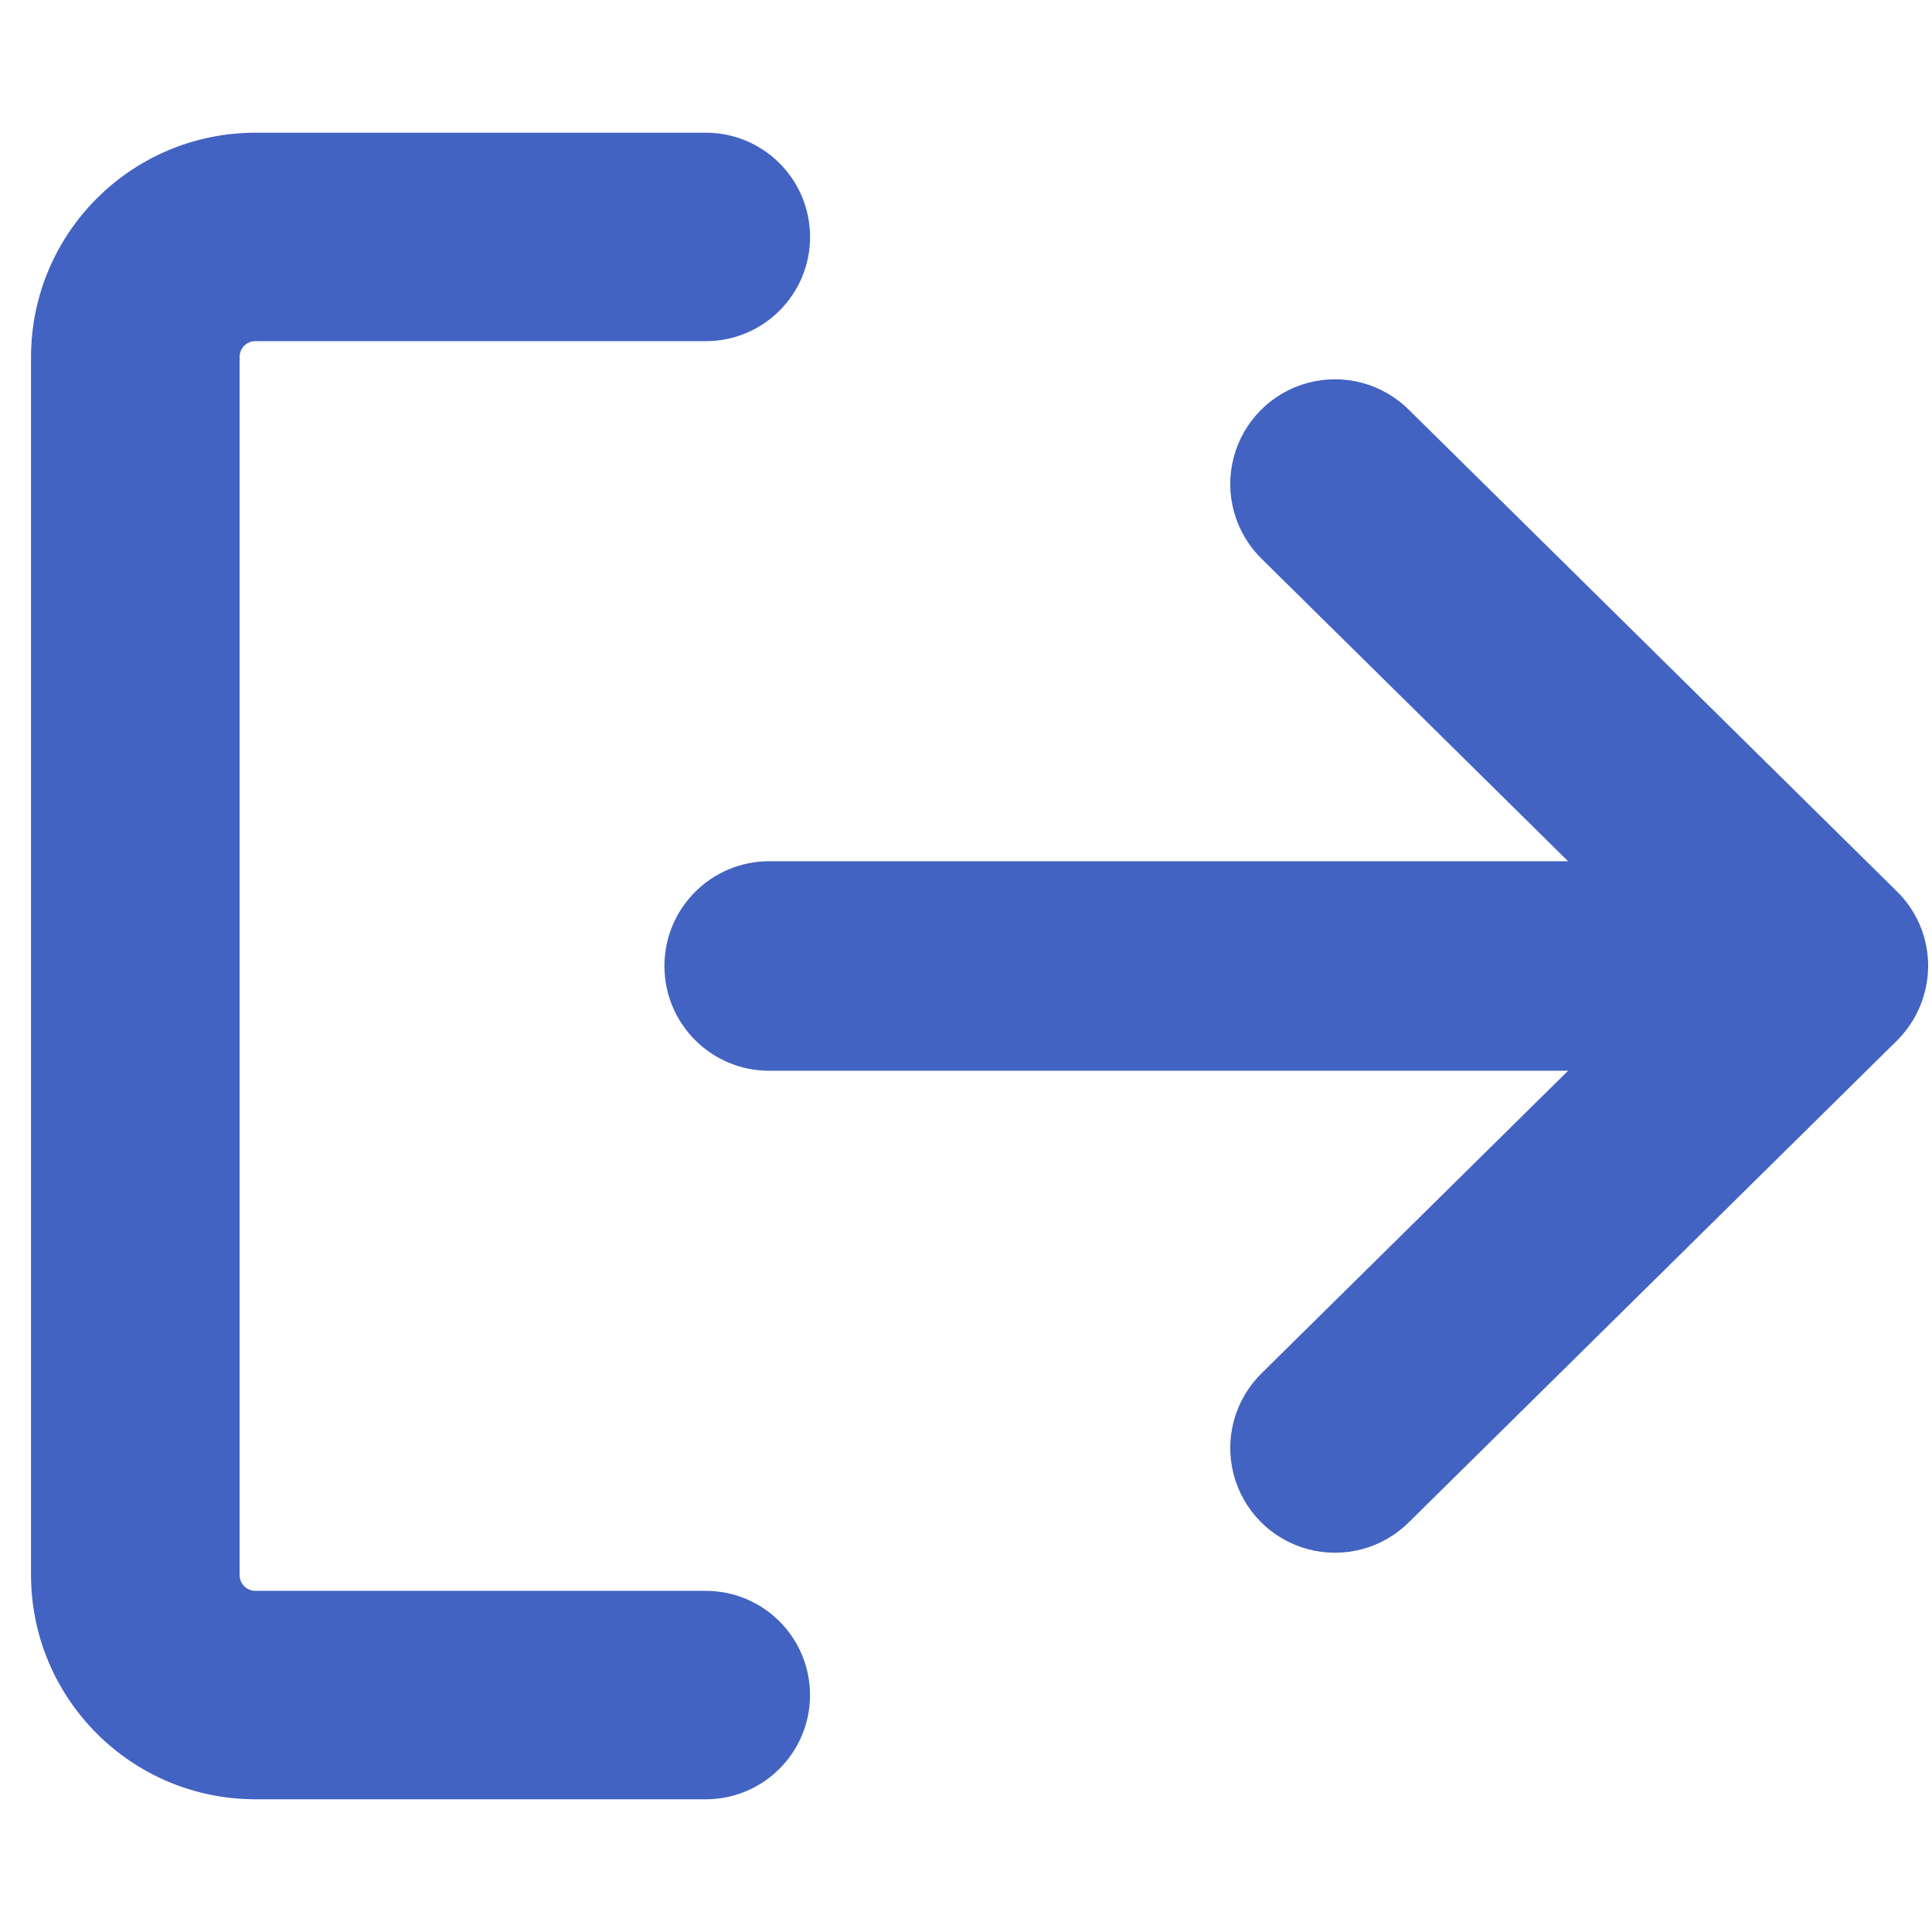
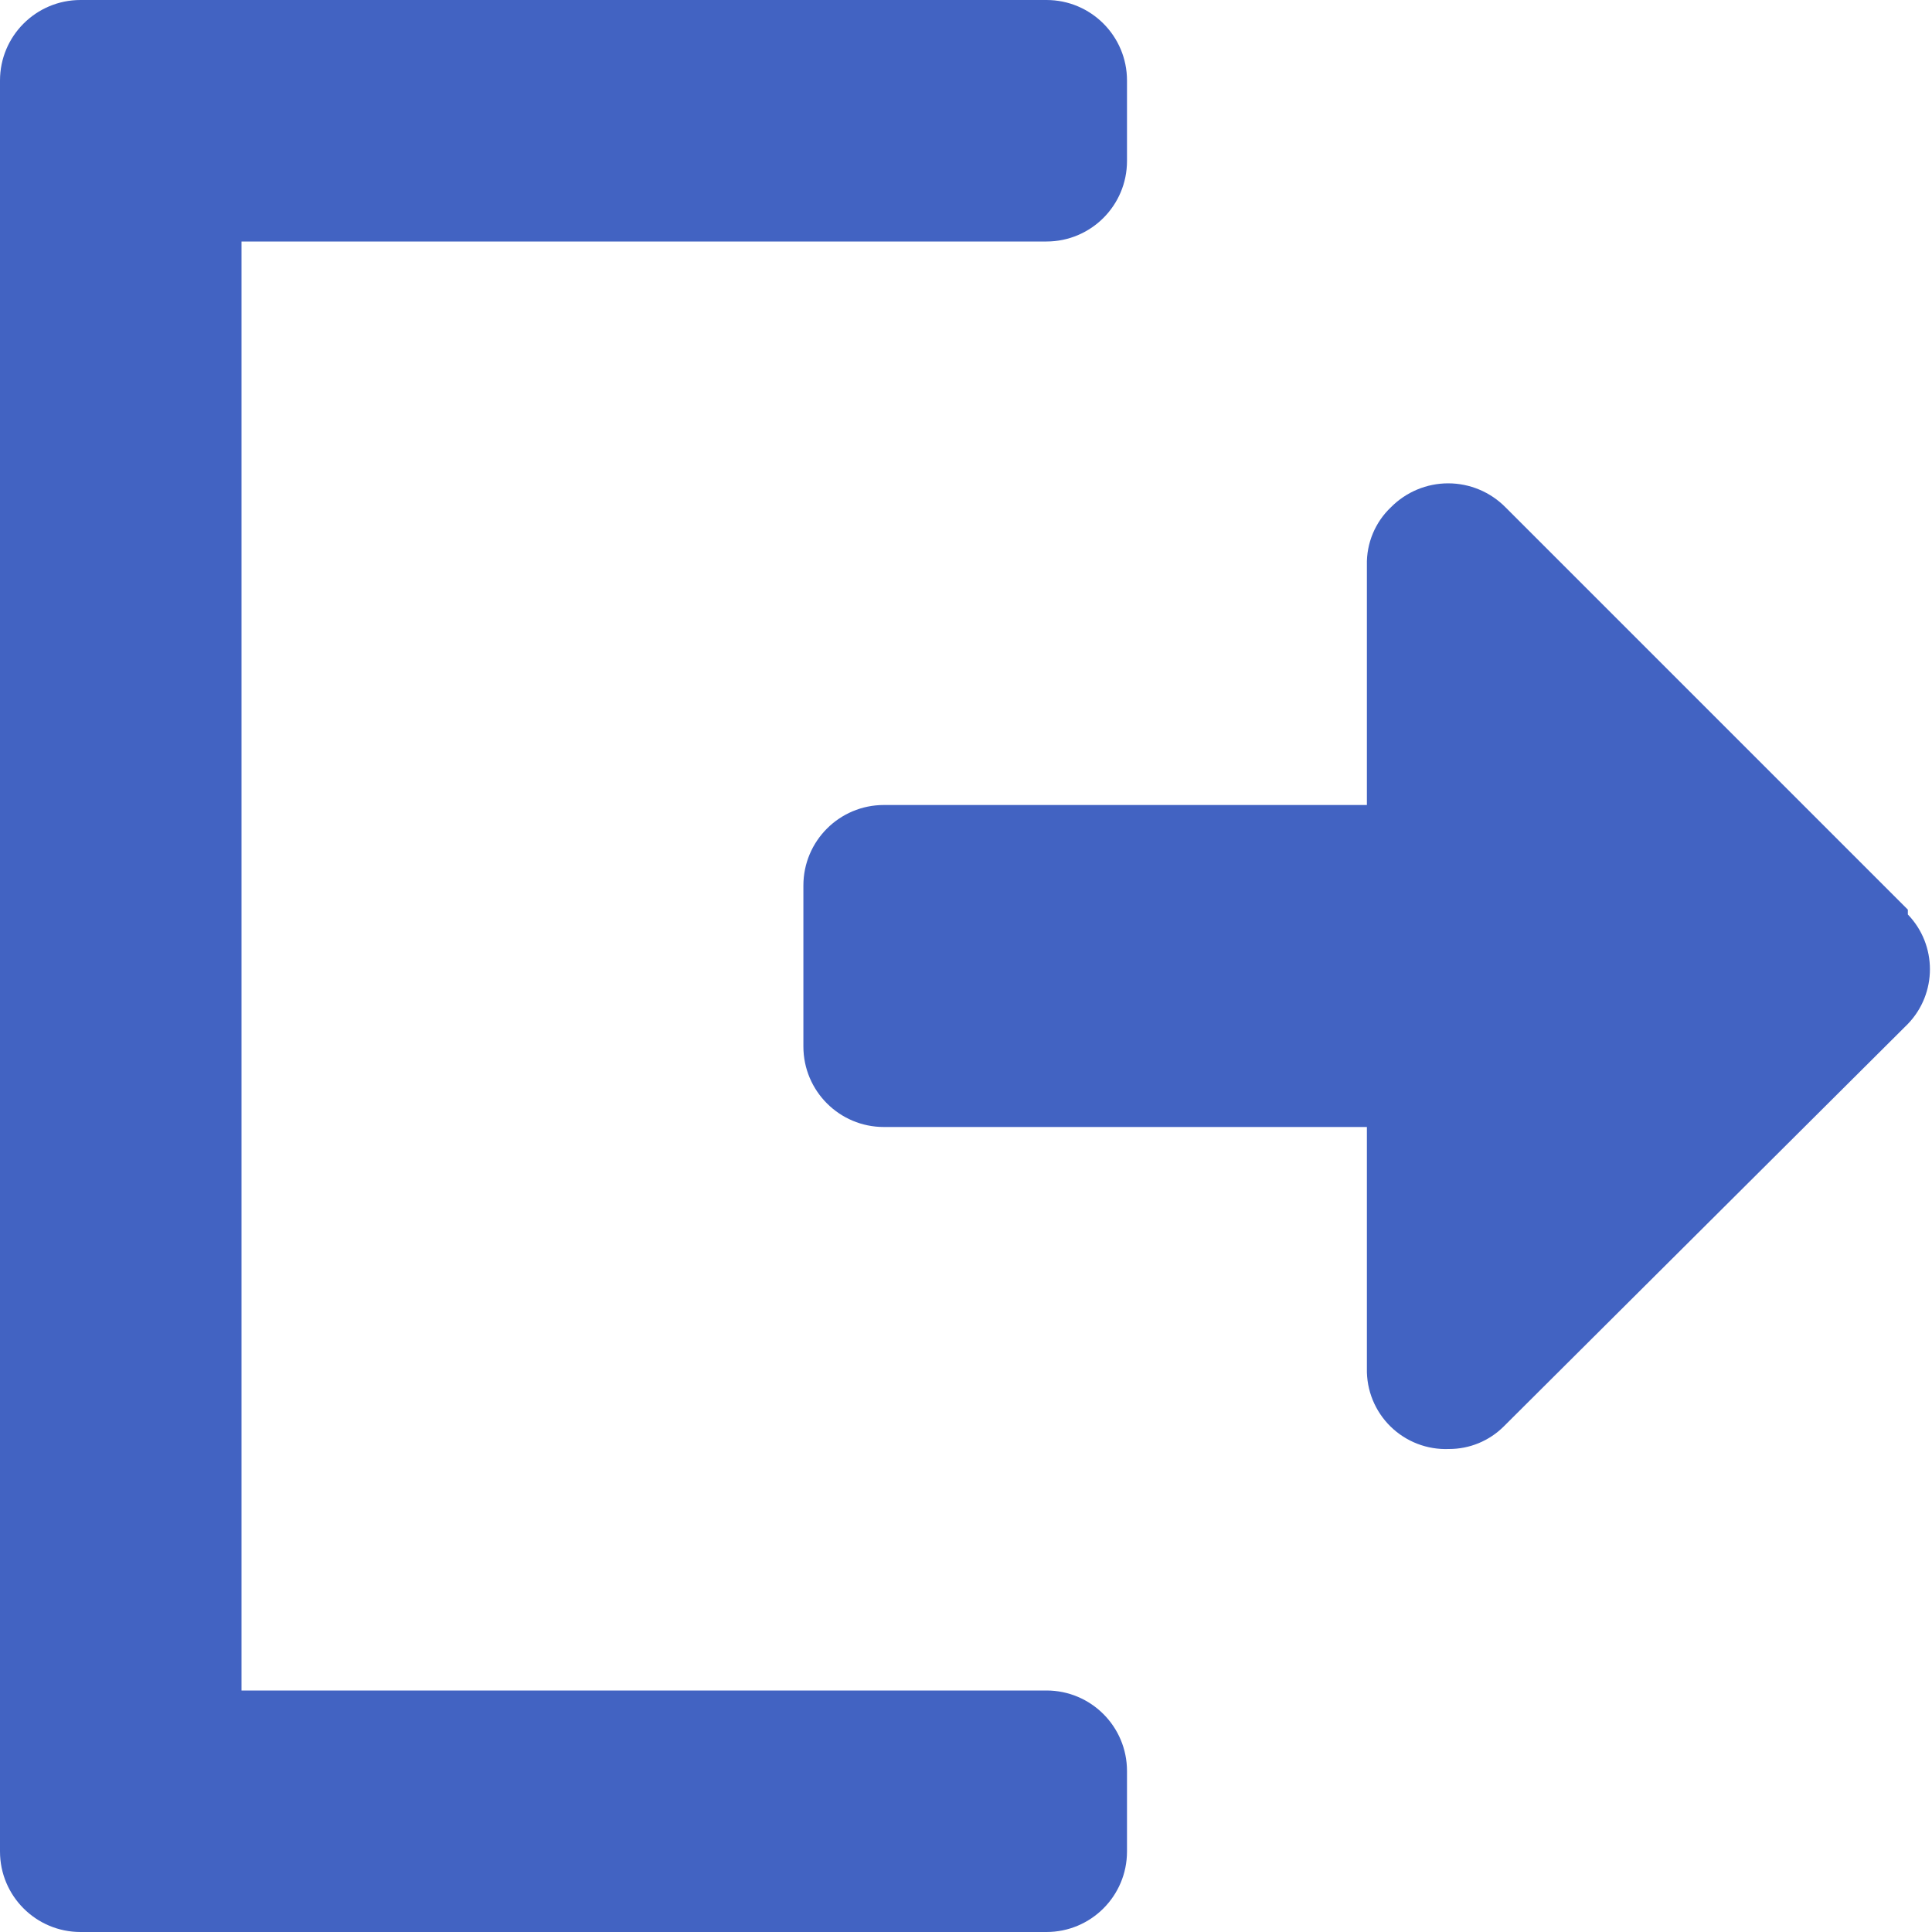
- <svg xmlns="http://www.w3.org/2000/svg" viewBox="0 0 512 512">
-   <path d="M501.66,237.31,372.38,109.73a26.26,26.26,0,1,0-36.87,37.4l83.71,82.61H203.84a26.26,26.26,0,0,0,0,52.52H419.22l-83.71,82.62a26.26,26.26,0,1,0,36.88,37.39L501.66,274.7a26.52,26.52,0,0,0,7.82-18.7A26.12,26.12,0,0,0,501.66,237.31Z" style="fill:#4263c2;stroke:#4263c2;stroke-miterlimit:10;stroke-width:3px" />
-   <path d="M187.11,423.09H67.63A5.67,5.67,0,0,1,62,417.42V94.58a5.67,5.67,0,0,1,5.66-5.67H187.11A26.12,26.12,0,0,0,187,36.67H67.63A58,58,0,0,0,9.72,94.58V417.42a58,58,0,0,0,57.91,57.91H187a26.12,26.12,0,0,0,.08-52.24Z" style="fill:#4263c2;stroke:#4263c2;stroke-miterlimit:10;stroke-width:3px" />
+ <svg xmlns="http://www.w3.org/2000/svg" id="Artwork_16x16" data-name="Artwork 16x16" viewBox="0 0 12 12" fill="#4263c2">
+   <path d="M13.85,7.65l-2.5-2.5a.5.5,0,0,0-.71,0,.48.48,0,0,0-.15.36V7h-3a.5.5,0,0,0-.5.5v1a.5.5,0,0,0,.5.5h3v1.5A.49.49,0,0,0,11,11a.48.48,0,0,0,.34-.14l2.51-2.5a.49.49,0,0,0,0-.68Z" transform="translate(-2 -2)" />
+   <path d="M8.5,14h-6a.5.5,0,0,1-.5-.5V2.5A.5.5,0,0,1,2.5,2h6a.5.5,0,0,1,.5.5V3a.5.5,0,0,1-.5.5h-5v9h5A.5.5,0,0,1,9,13v.5A.5.5,0,0,1,8.5,14Z" transform="translate(-2 -2)" />
</svg>
